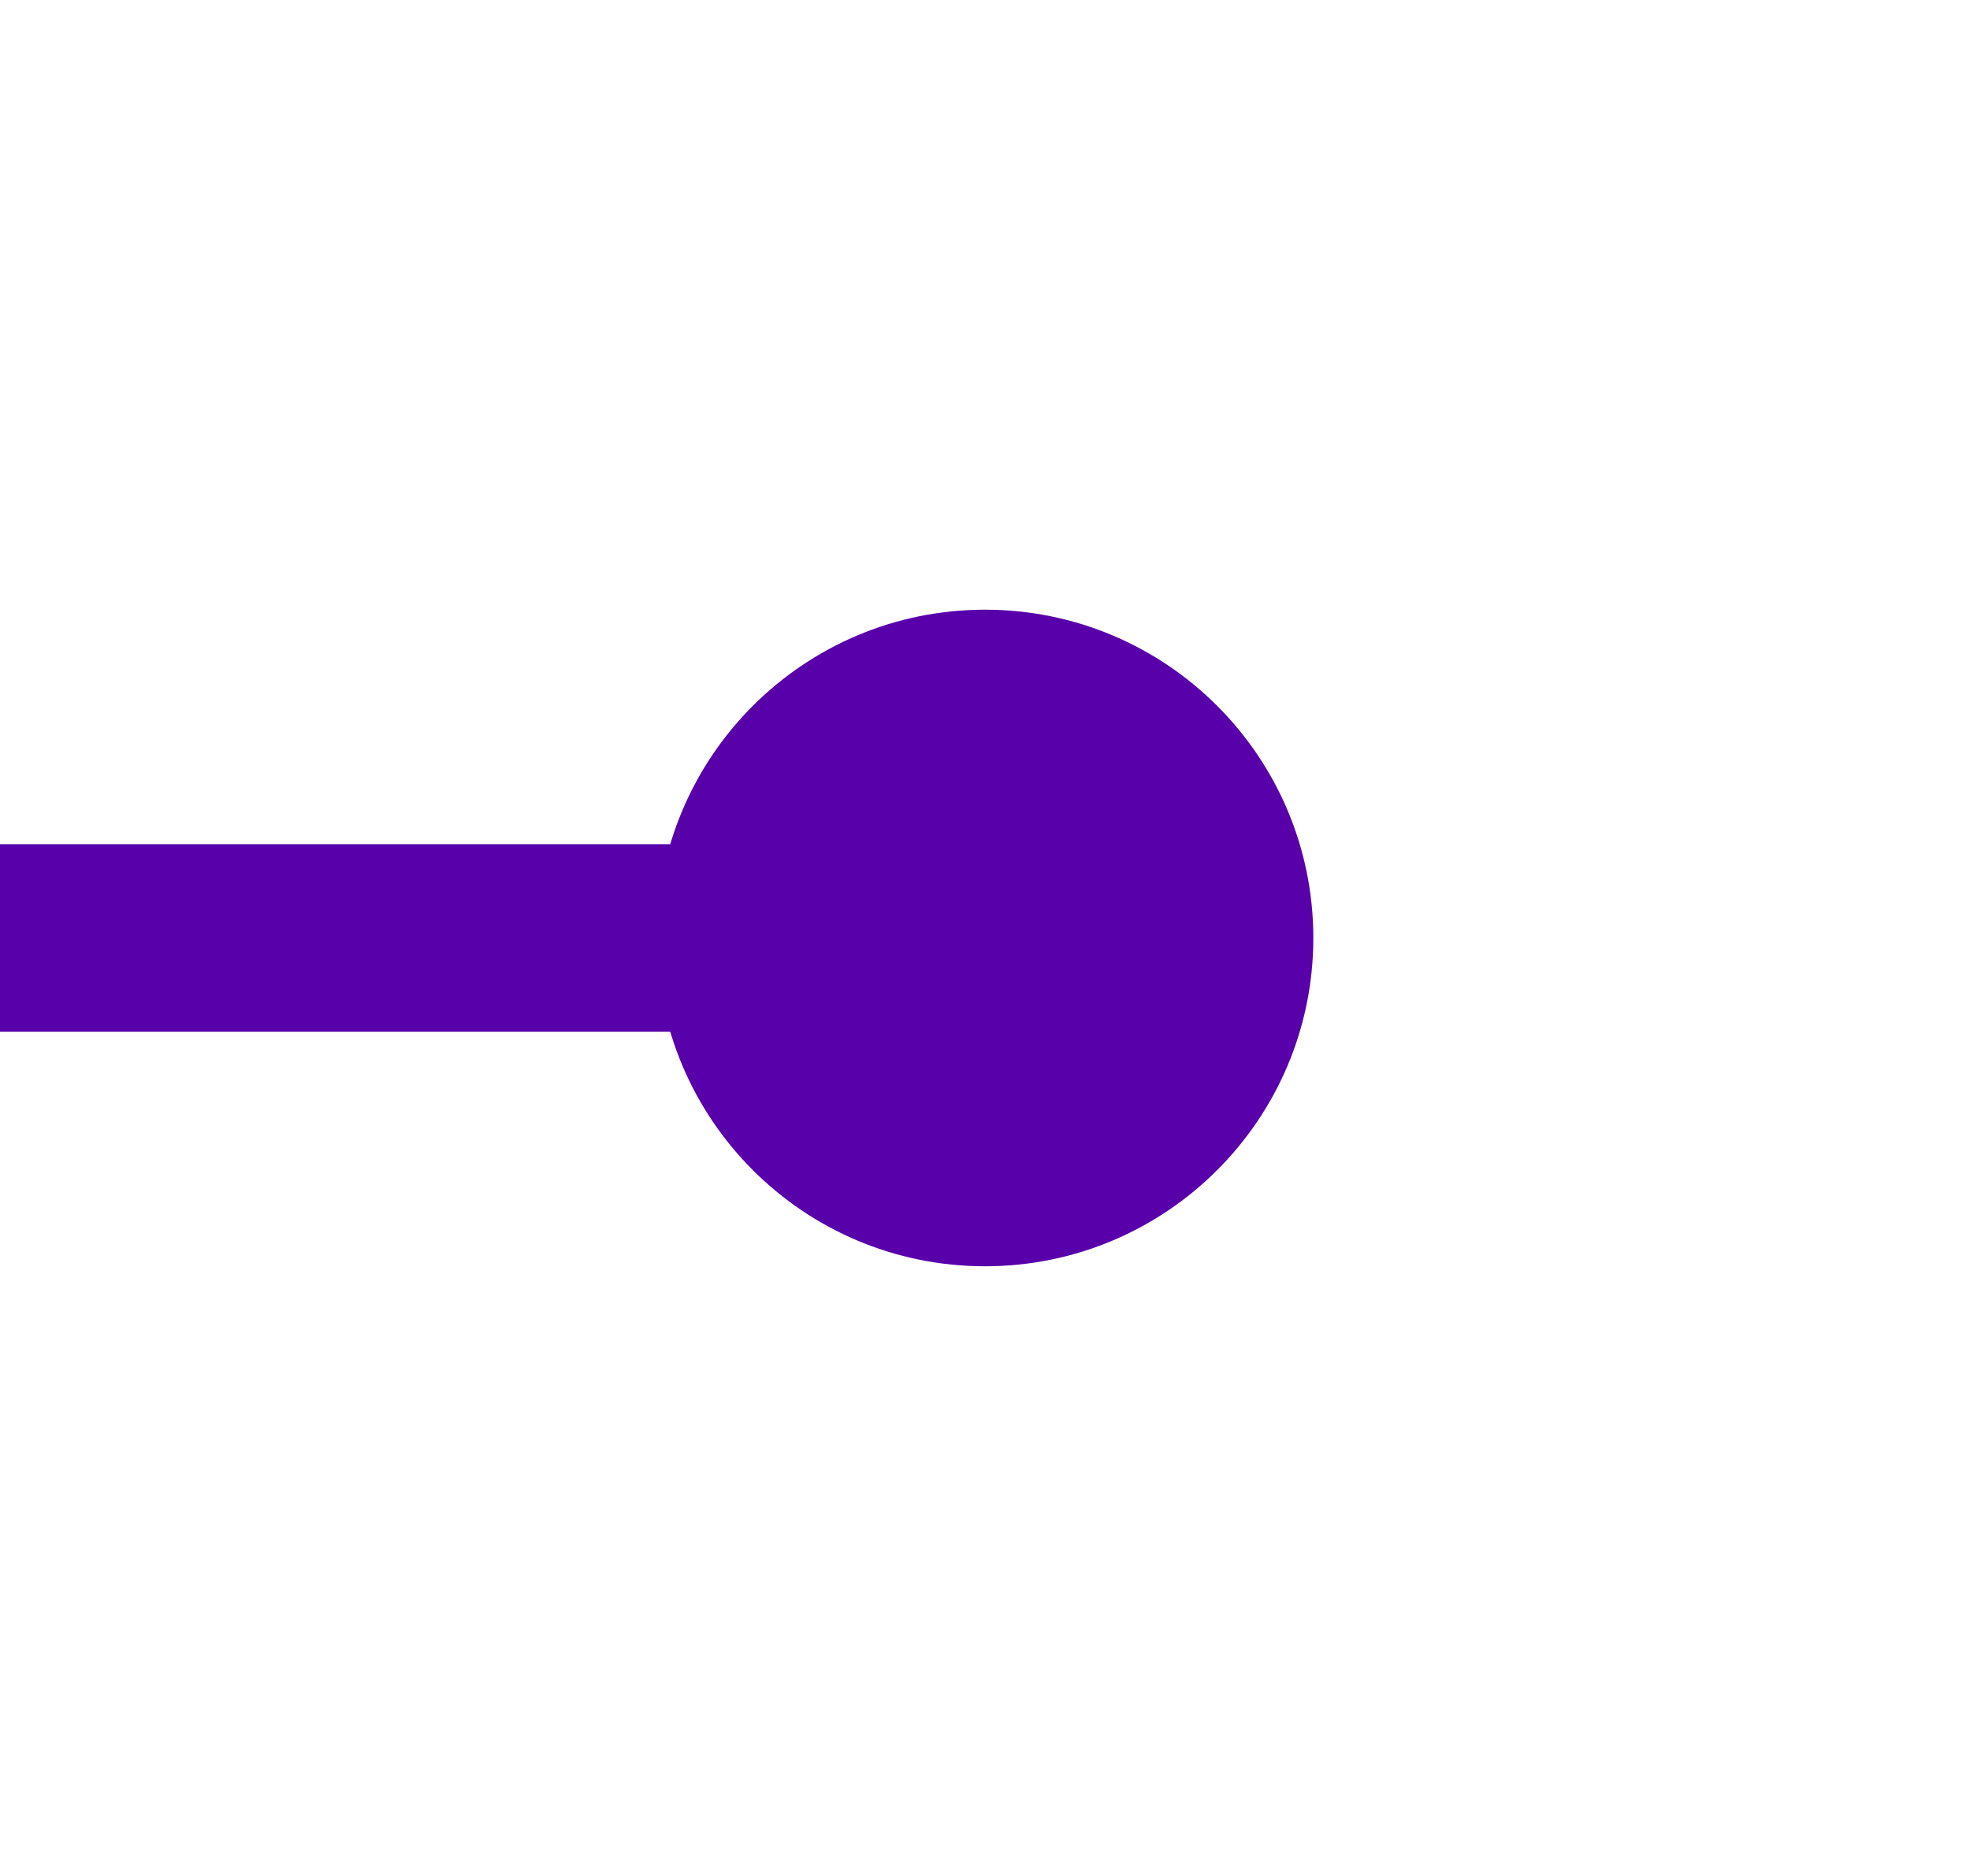
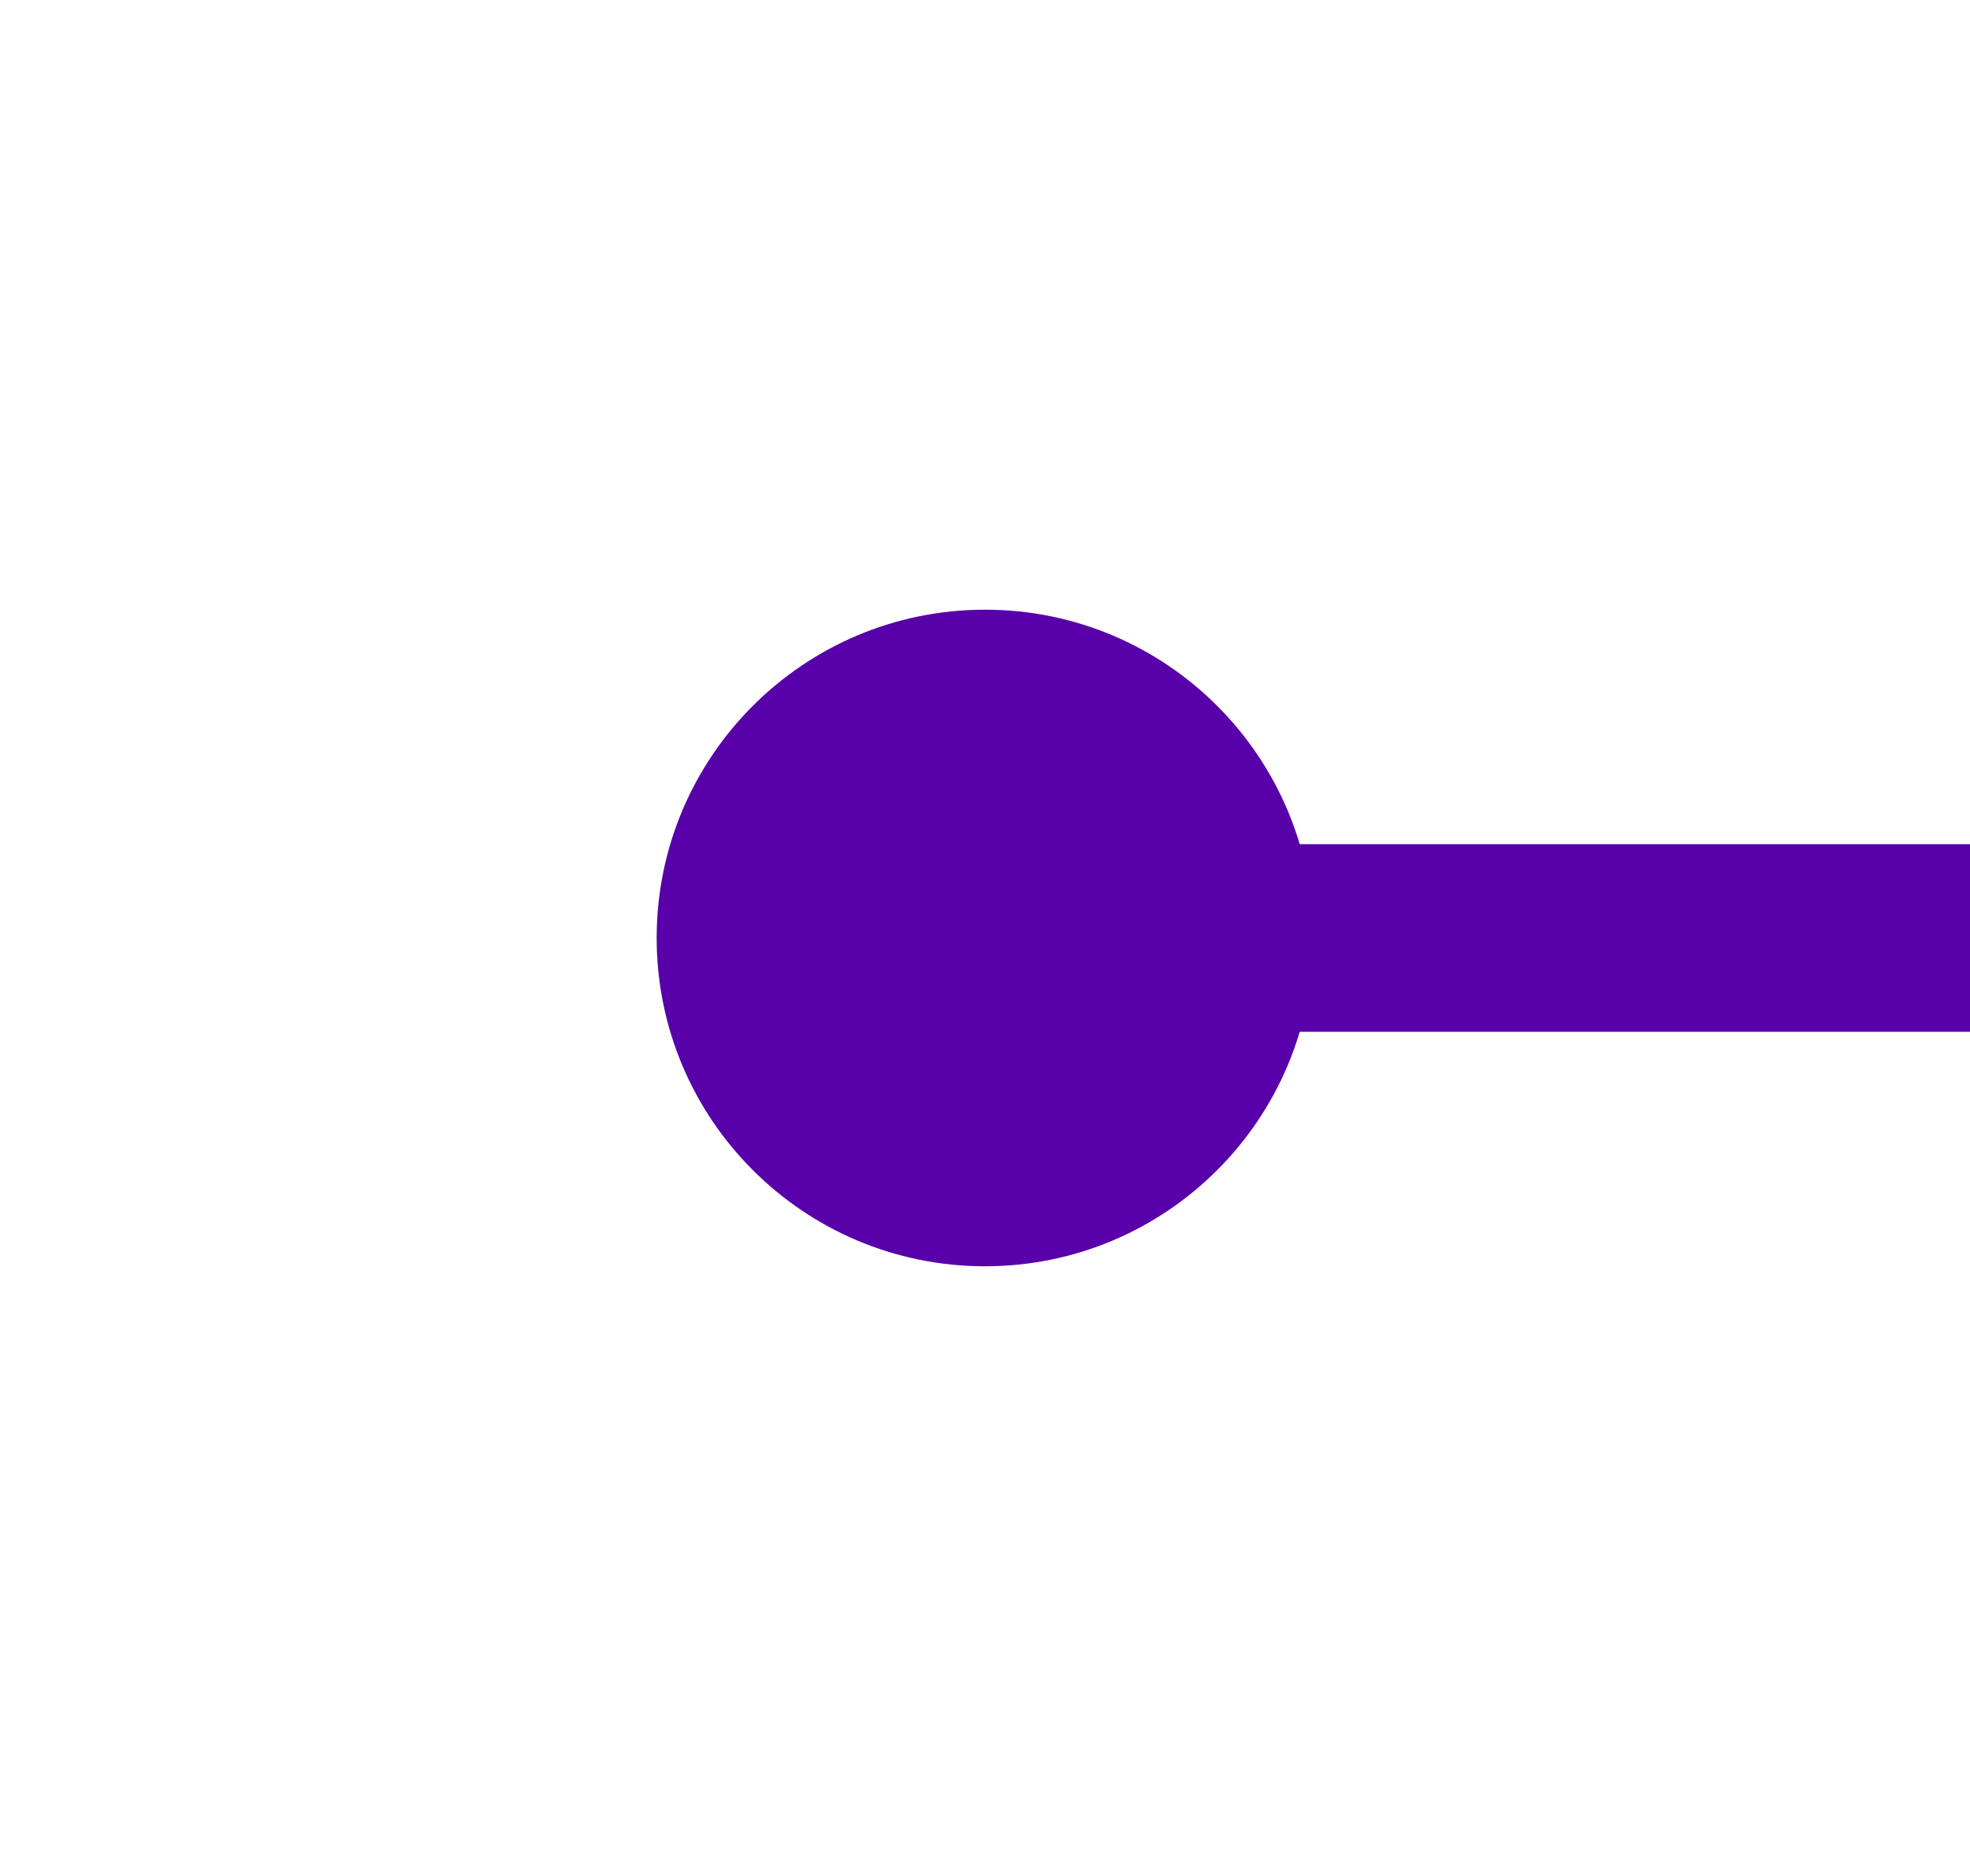
- <svg xmlns="http://www.w3.org/2000/svg" version="1.1" width="21px" height="20px" preserveAspectRatio="xMinYMid meet" viewBox="625 2252 21 18">
-   <path d="M 637 2261  L 560 2261  " stroke-width="2" stroke-dasharray="0" stroke="rgba(88, 0, 170, 1)" fill="none" class="stroke" />
-   <path d="M 635.5 2257.5  A 3.5 3.5 0 0 0 632 2261 A 3.5 3.5 0 0 0 635.5 2264.5 A 3.5 3.5 0 0 0 639 2261 A 3.5 3.5 0 0 0 635.5 2257.5 Z M 561 2253.4  L 554 2261  L 561 2268.6  L 561 2253.4  Z " fill-rule="nonzero" fill="rgba(88, 0, 170, 1)" stroke="none" class="fill" />
+ <svg xmlns="http://www.w3.org/2000/svg" version="1.1" width="21px" height="20px" preserveAspectRatio="xMinYMid meet" viewBox="1003 2900 21 18">
+   <path d="M 1012 2909  L 1098 2909  " stroke-width="2" stroke-dasharray="0" stroke="rgba(88, 0, 170, 1)" fill="none" class="stroke" />
+   <path d="M 1013.5 2905.5  A 3.5 3.5 0 0 0 1010 2909 A 3.5 3.5 0 0 0 1013.5 2912.5 A 3.5 3.5 0 0 0 1017 2909 A 3.5 3.5 0 0 0 1013.5 2905.5 Z M 1097 2916.6  L 1104 2909  L 1097 2901.4  L 1097 2916.6  Z " fill-rule="nonzero" fill="rgba(88, 0, 170, 1)" stroke="none" class="fill" />
</svg>
